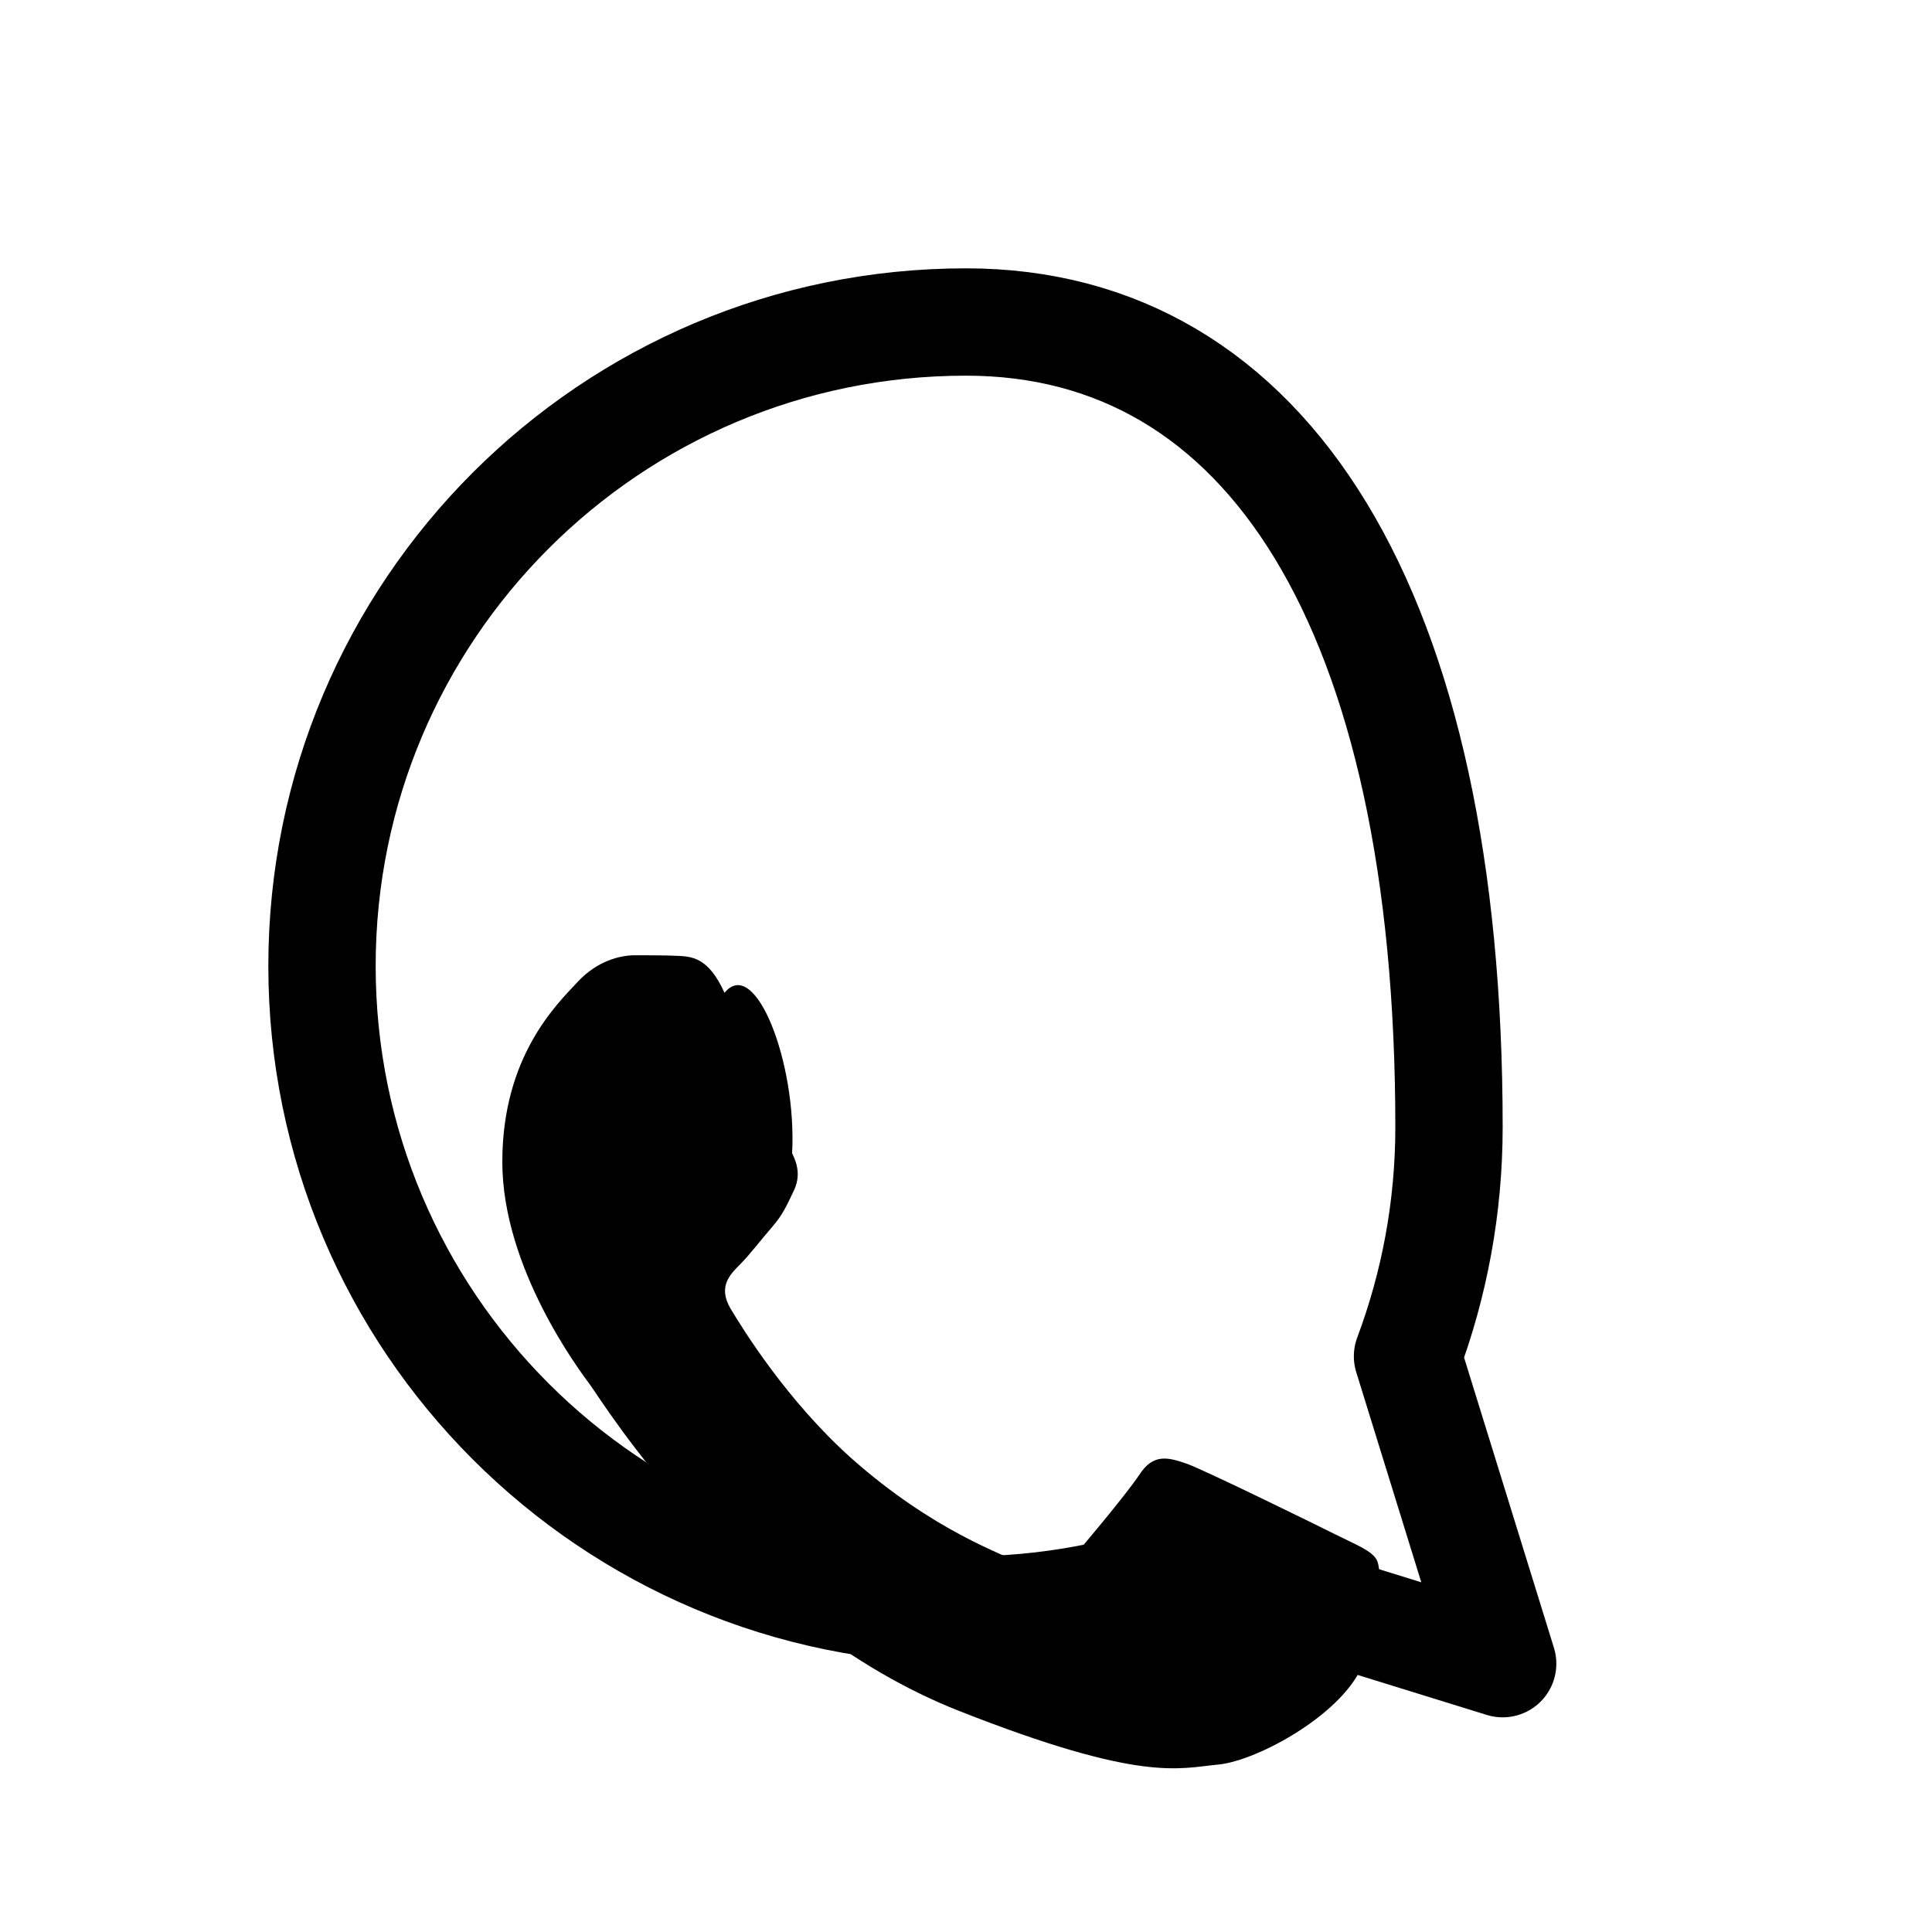
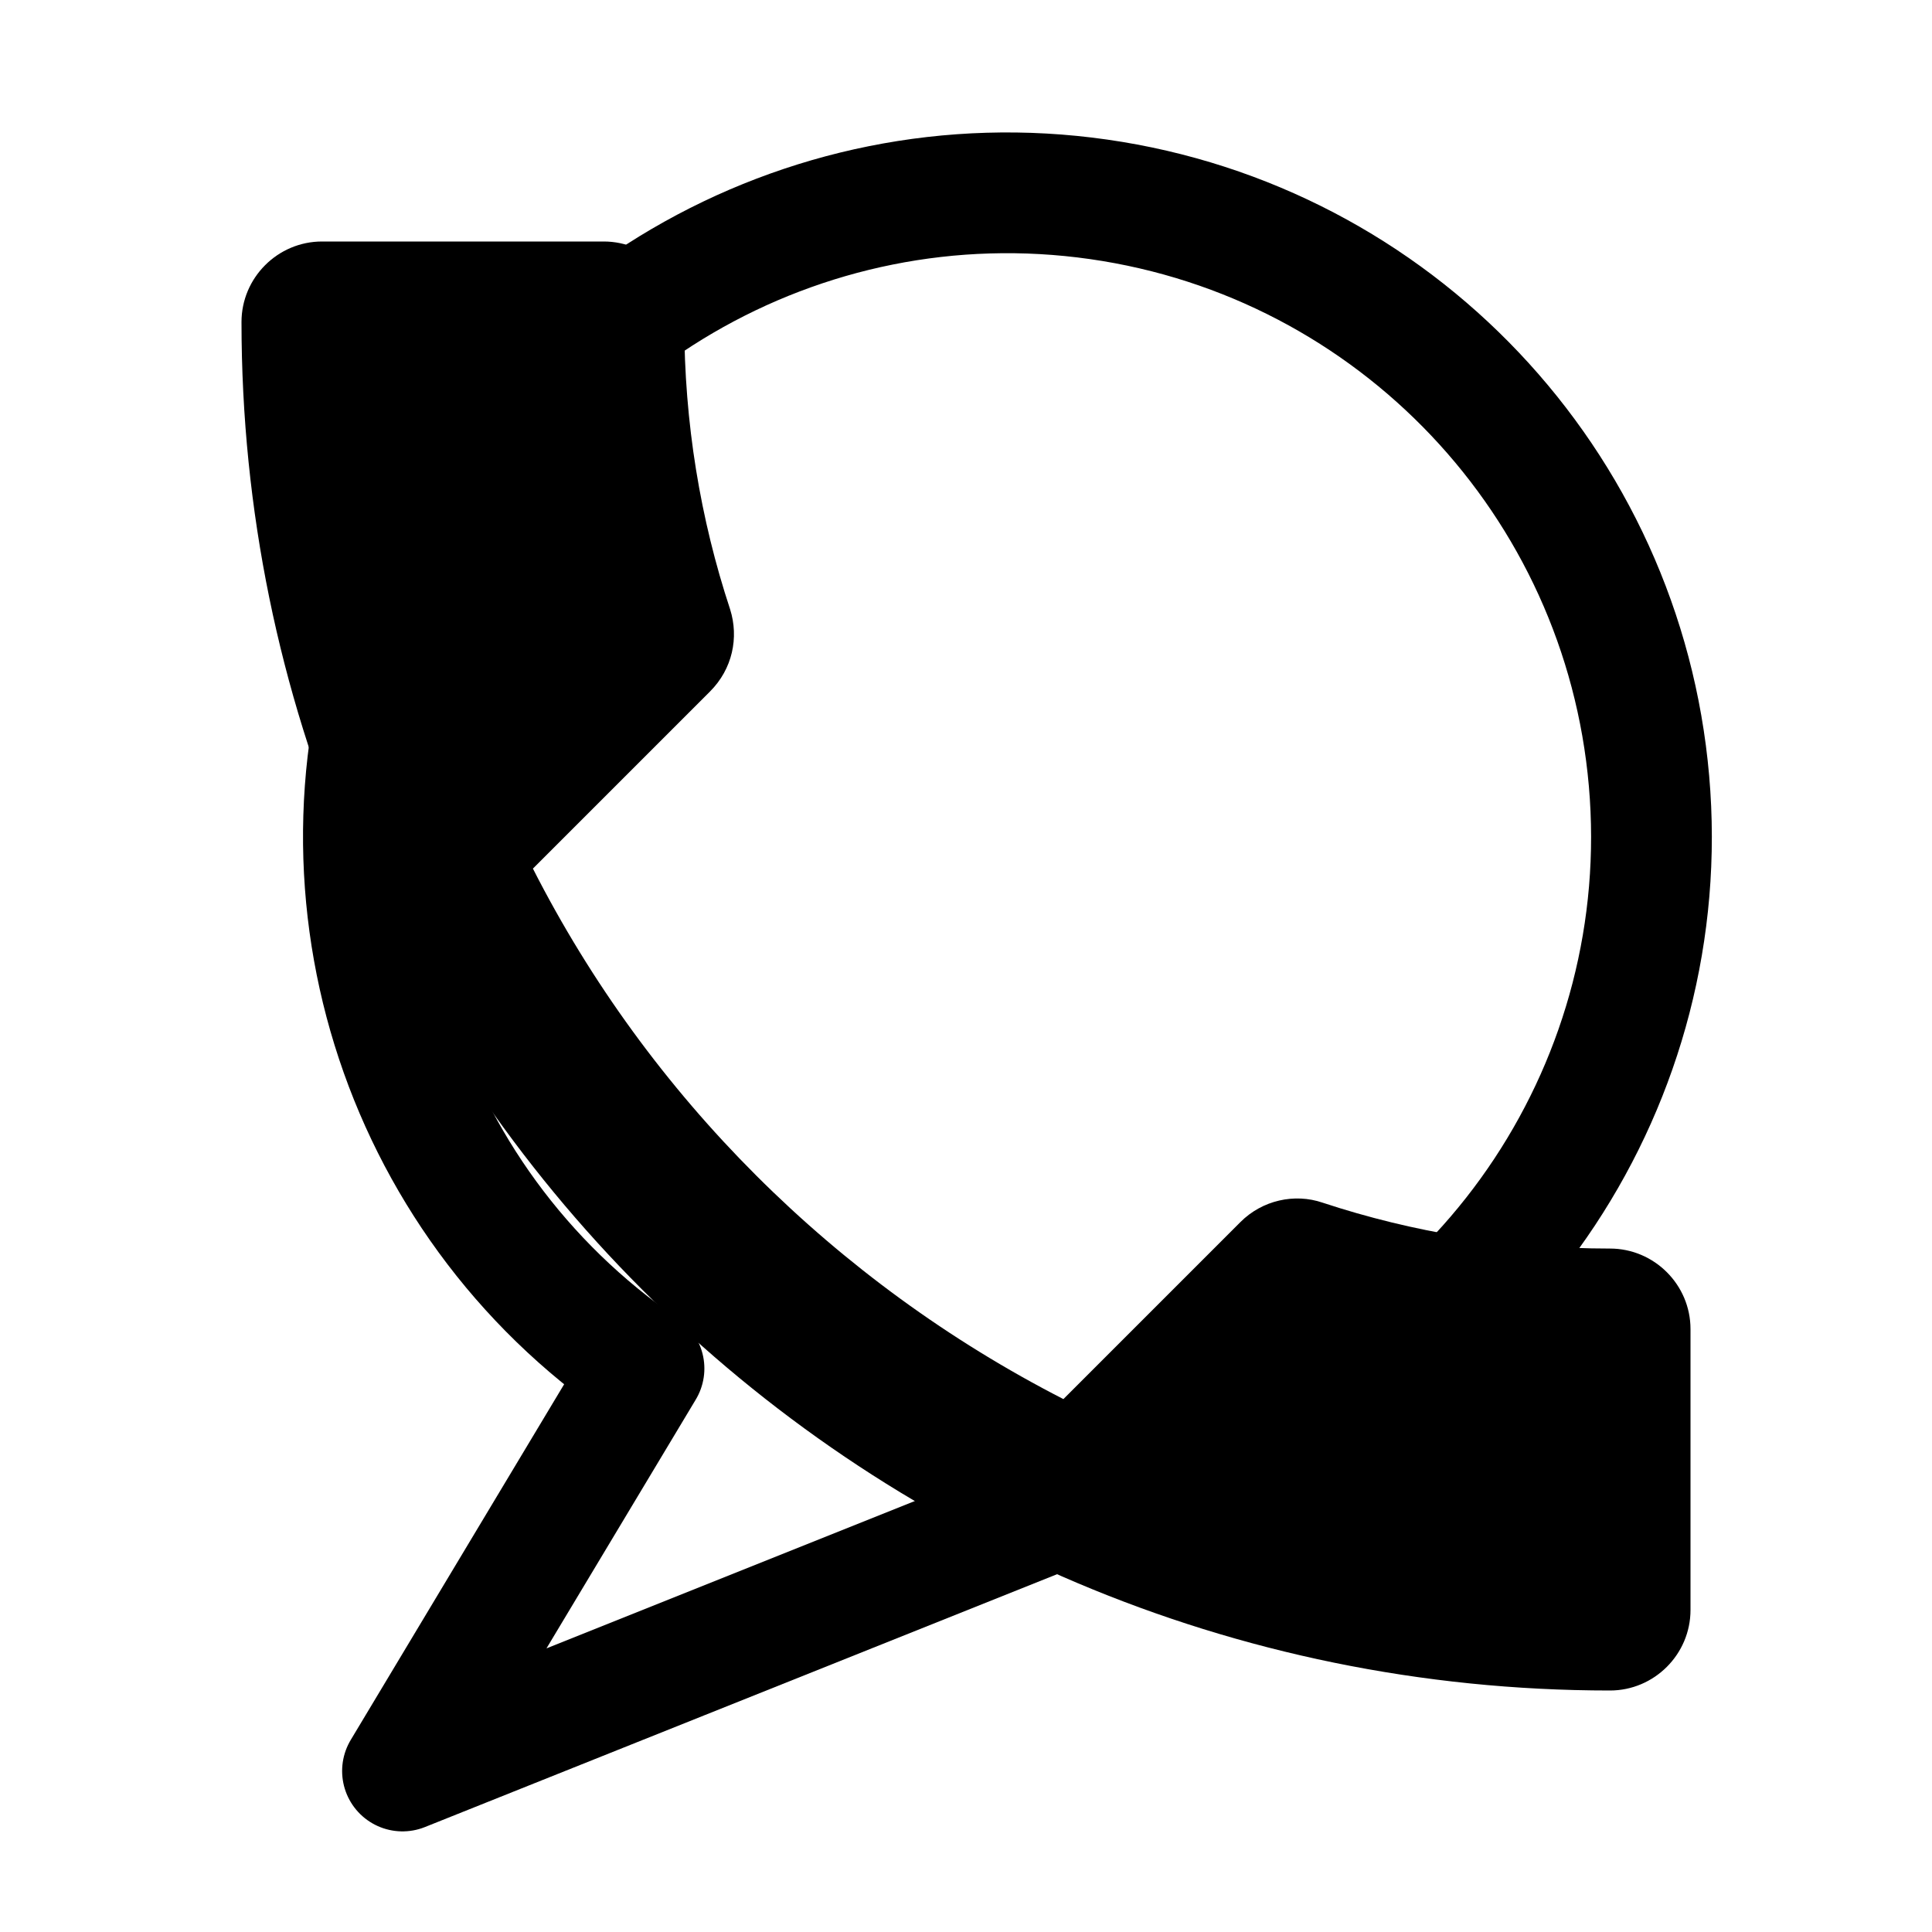
- <svg xmlns="http://www.w3.org/2000/svg" width="36" height="36" viewBox="0 0 36 36">
-   <g fill="none" stroke="currentColor" stroke-width="2" stroke-linecap="round" stroke-linejoin="round">
-     <path d="M 18 6 C 11.373 6 6 11.373 6 18 C 6 24.627 11.373 30 18 30 C 19.5 30 20.937 29.727 22.273 29.227 L 28 31 L 26.227 25.273 C 26.727 23.937 27 22.5 27 21 C 27 11.373 23.627 6 18 6 Z" />
-   </g>
-   <path d="M 13.5 18.5 c -0.3 -0.67 -0.62 -0.68 -0.9 -0.69 c -0.23 -0.01 -0.5 -0.01 -0.77 -0.01 c -0.27 0 -0.7 0.1 -1.07 0.5 c -0.37 0.4 -1.4 1.37 -1.4 3.35 c 0 1.98 1.44 3.89 1.64 4.16 c 0.2 0.27 2.78 4.46 6.87 6.07 c 3.4 1.34 4.09 1.07 4.83 1 c 0.74 -0.07 2.38 -0.97 2.71 -1.91 c 0.34 -0.94 0.34 -1.74 0.24 -1.91 c -0.1 -0.17 -0.37 -0.27 -0.77 -0.47 c -0.4 -0.2 -2.38 -1.17 -2.75 -1.31 c -0.37 -0.13 -0.64 -0.2 -0.9 0.2 c -0.27 0.4 -1.04 1.31 -1.27 1.58 c -0.23 0.27 -0.47 0.3 -0.87 0.1 c -0.4 -0.2 -1.7 -0.63 -3.24 -2 c -1.19 -1.07 -2 -2.38 -2.24 -2.78 c -0.23 -0.4 -0.02 -0.62 0.18 -0.82 c 0.18 -0.18 0.4 -0.47 0.6 -0.7 c 0.2 -0.23 0.27 -0.4 0.4 -0.67 c 0.13 -0.27 0.07 -0.5 -0.03 -0.7 C 14.85 19.8 14.07 17.8 13.5 18.5 Z" fill="currentColor" stroke="none" />
+ <svg xmlns="http://www.w3.org/2000/svg" width="36" height="36" viewBox="0 0 24 24" fill="none" stroke="currentColor" stroke-width="1.5" stroke-linecap="round" stroke-linejoin="round">
+   <path d="M 8 17 A 8 8 0 1 1 15 18 L 5 22 Z" />
+   <path d="M 6.62 10.79 c 1.44 2.83 3.76 5.14 6.59 6.59 l 2.2 -2.2 c .27 -.27 .67 -.36 1.02 -.24 c 1.12 .37 2.33 .57 3.57 .57 c .55 0 1 .45 1 1 V 20 c 0 .55 -.45 1 -1 1 C 10.61 21 3 13.39 3 4 c 0 -.55 .45 -1 1 -1 h 3.5 c .55 0 1 .45 1 1 c 0 1.25 .2 2.45 .57 3.57 c .11 .35 .03 .74 -.25 1.02 l -2.2 2.2 z" fill="currentColor" stroke="none" />
</svg>
